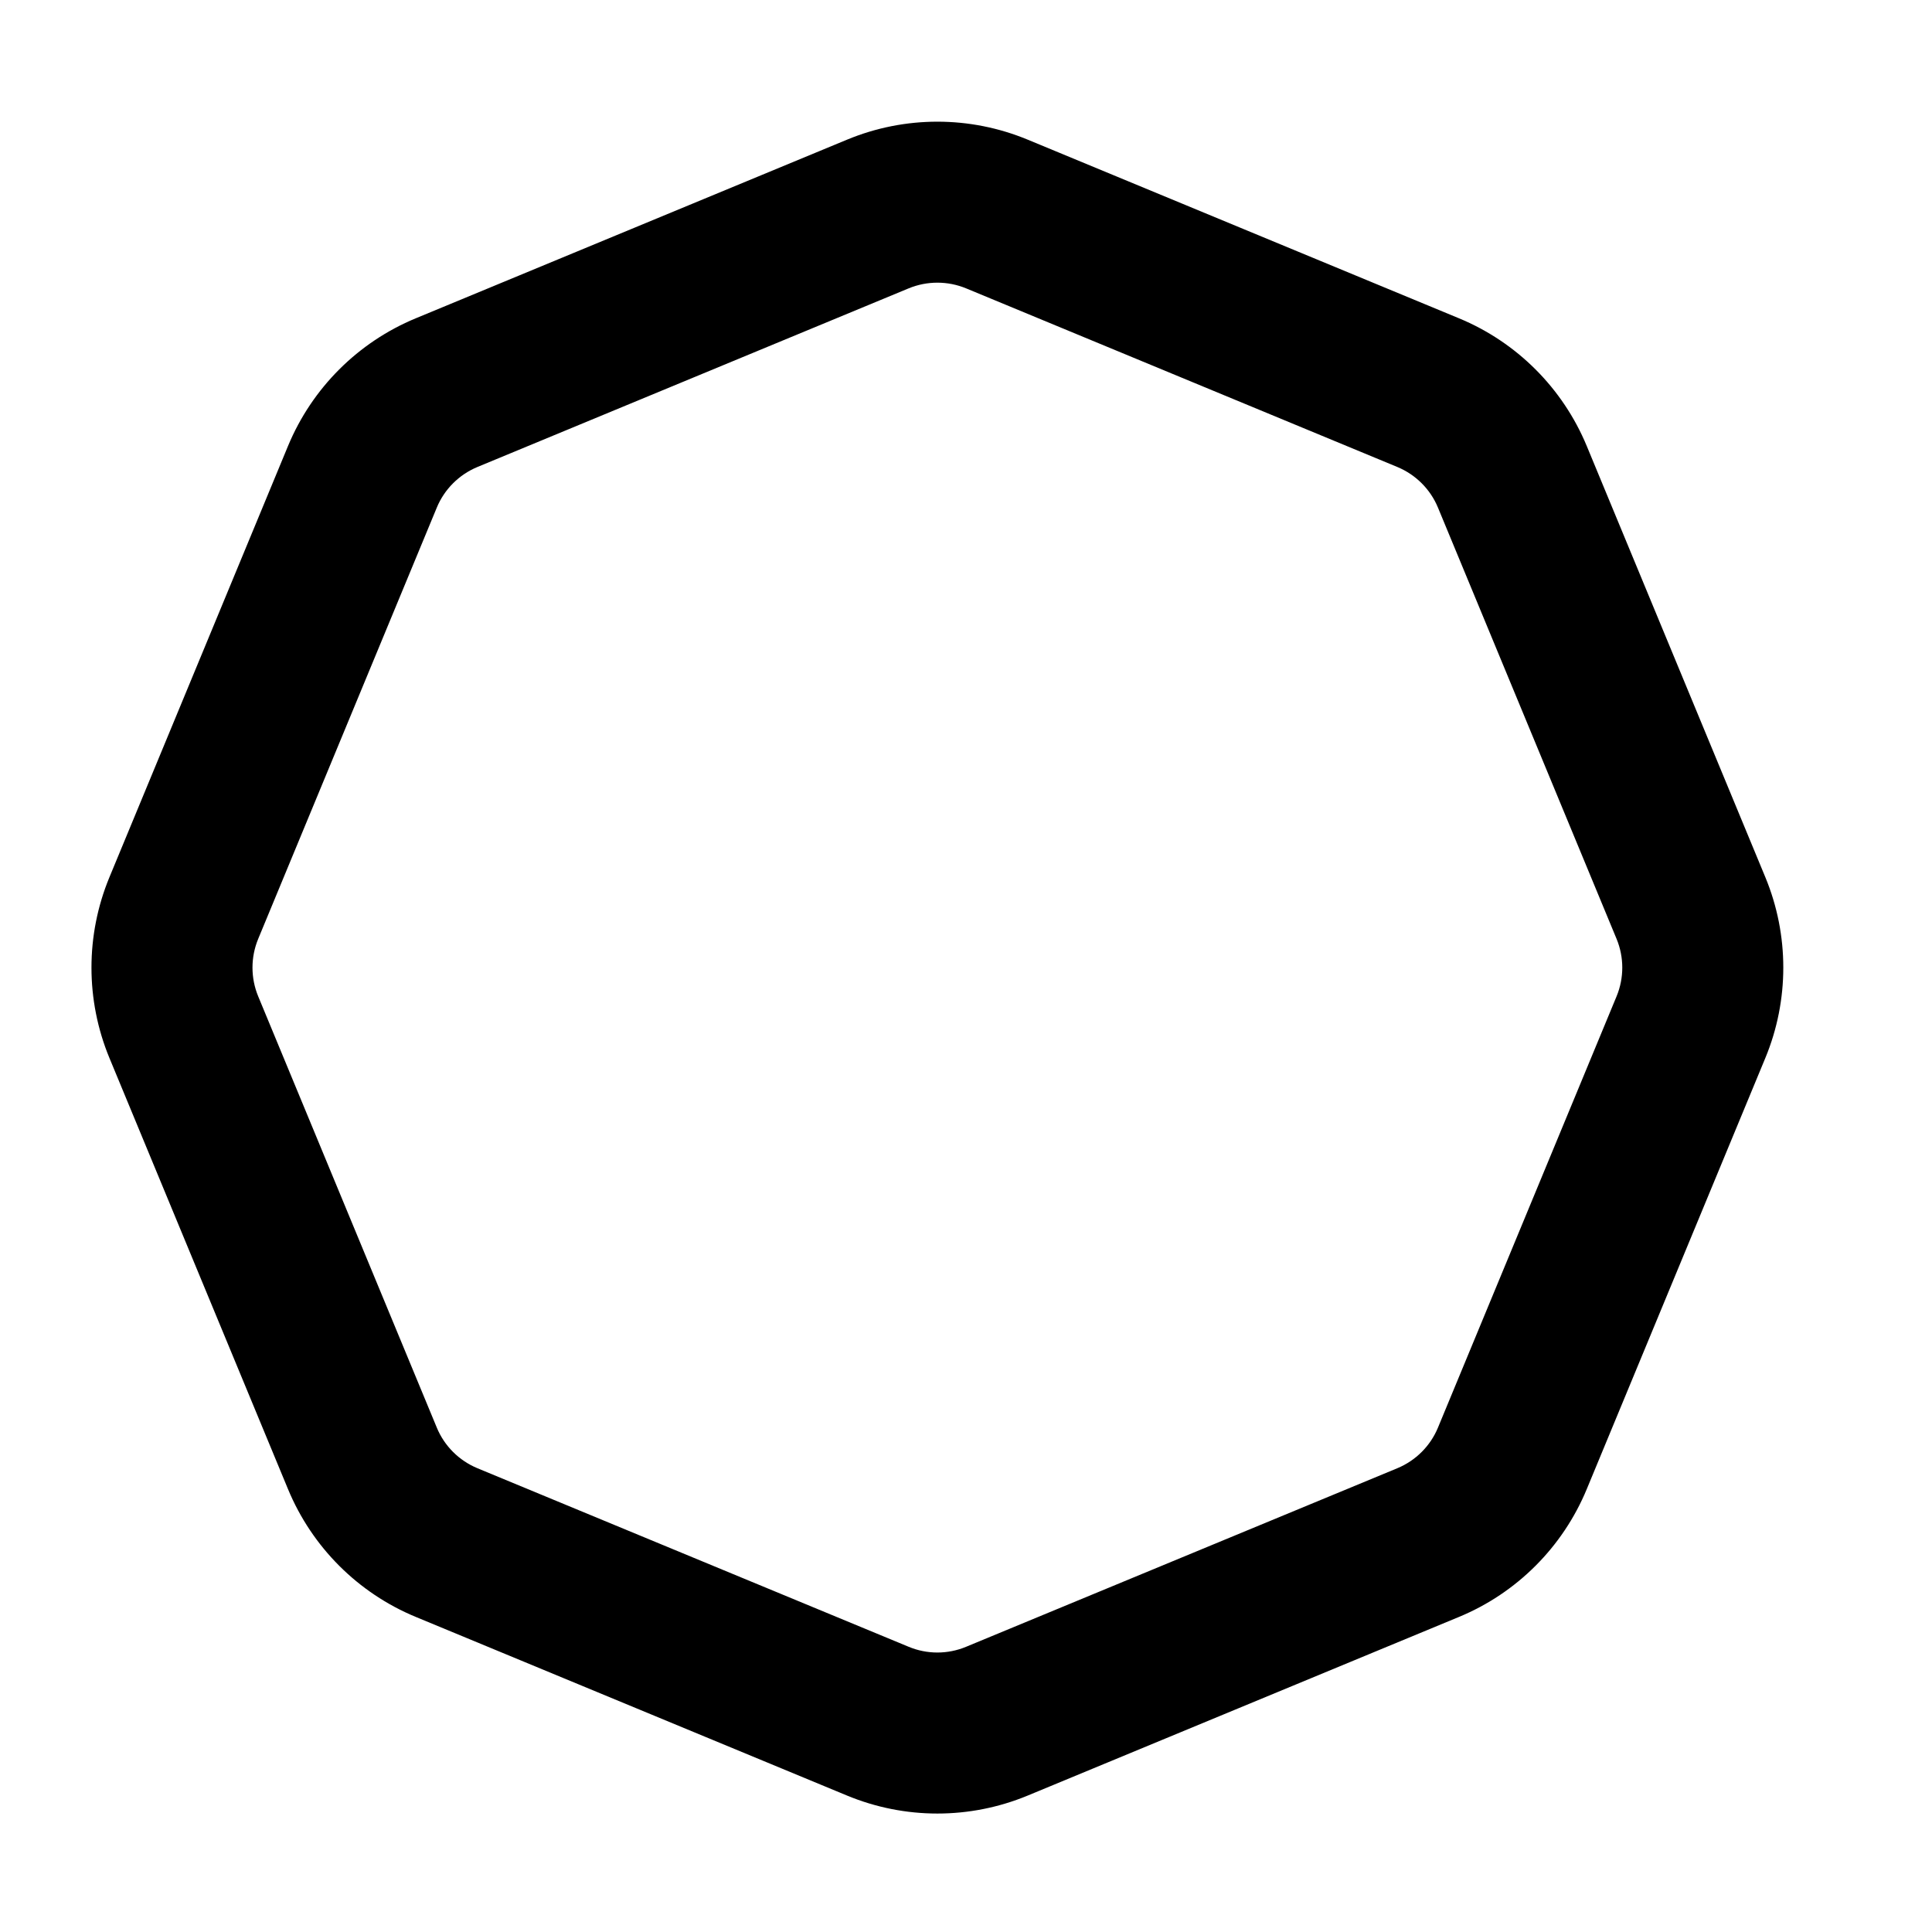
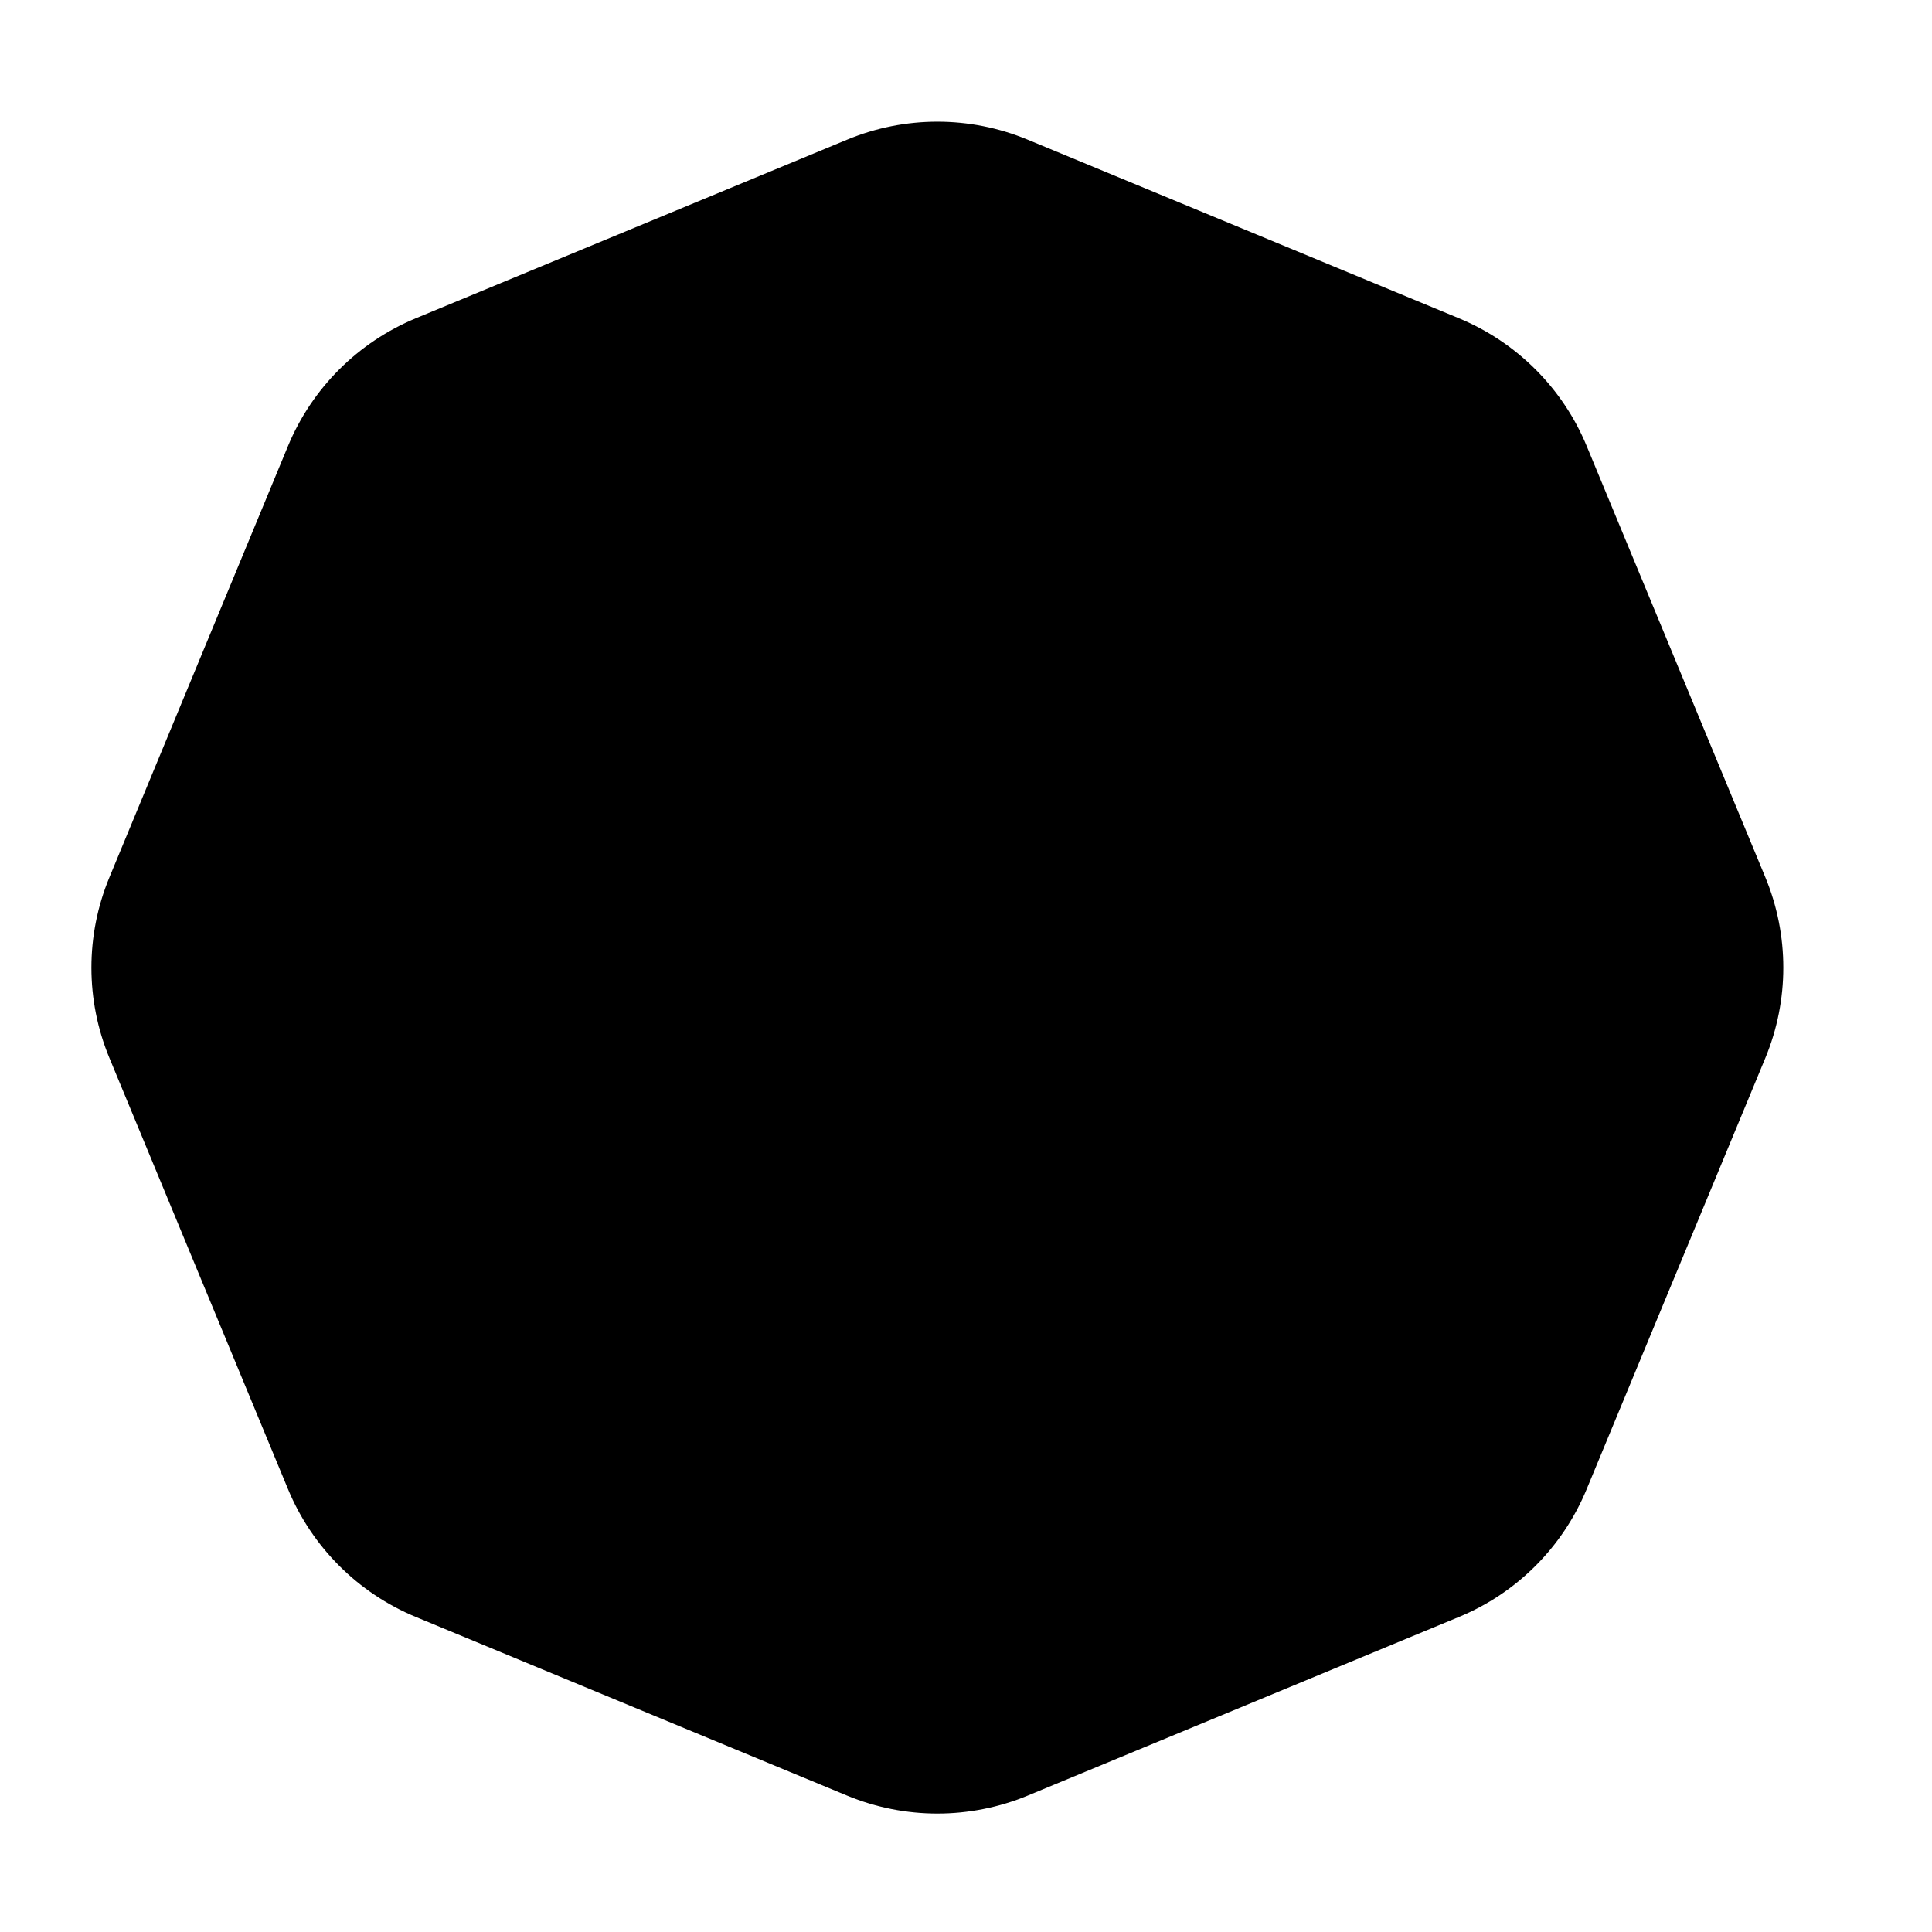
<svg xmlns="http://www.w3.org/2000/svg" width="24" height="24" viewBox="0 0 24 24" fill="none">
-   <path fill-rule="evenodd" clip-rule="evenodd" d="M1.359 13.142C1.062 12.424 1.062 11.616 1.359 10.898L3.578 5.54C3.876 4.822 4.447 4.251 5.165 3.954L10.522 1.735C11.241 1.437 12.048 1.437 12.767 1.735L18.124 3.954C18.842 4.251 19.413 4.822 19.711 5.54L21.93 10.898C22.227 11.616 22.227 12.424 21.93 13.142L19.711 18.499C19.413 19.218 18.842 19.789 18.124 20.086L12.767 22.305C12.048 22.603 11.241 22.603 10.522 22.305L5.165 20.086C4.447 19.789 3.876 19.218 3.578 18.499L1.359 13.142ZM3.207 11.664C3.113 11.892 3.113 12.148 3.207 12.376L5.426 17.734C5.52 17.962 5.702 18.144 5.931 18.239L11.288 20.457C11.516 20.552 11.773 20.552 12.001 20.457L17.358 18.239C17.587 18.144 17.769 17.962 17.863 17.734L20.082 12.376C20.176 12.148 20.176 11.892 20.082 11.664L17.863 6.306C17.769 6.078 17.587 5.896 17.358 5.801L12.001 3.582C11.773 3.488 11.516 3.488 11.288 3.582L5.931 5.801C5.702 5.896 5.52 6.078 5.426 6.306L3.207 11.664Z" fill="black" />
+   <path d="M1.359 13.142C1.061 12.424 1.061 11.617 1.359 10.899L3.578 5.54C3.876 4.822 4.447 4.252 5.165 3.954L10.523 1.735C11.241 1.437 12.048 1.437 12.766 1.735L18.124 3.954C18.842 4.252 19.413 4.822 19.71 5.54L21.93 10.899C22.227 11.617 22.227 12.424 21.93 13.142L19.71 18.499C19.413 19.218 18.843 19.789 18.124 20.086L12.766 22.306C12.048 22.603 11.241 22.603 10.523 22.306L5.165 20.086C4.447 19.789 3.876 19.218 3.578 18.499L1.359 13.142Z" fill="black" />
</svg>
